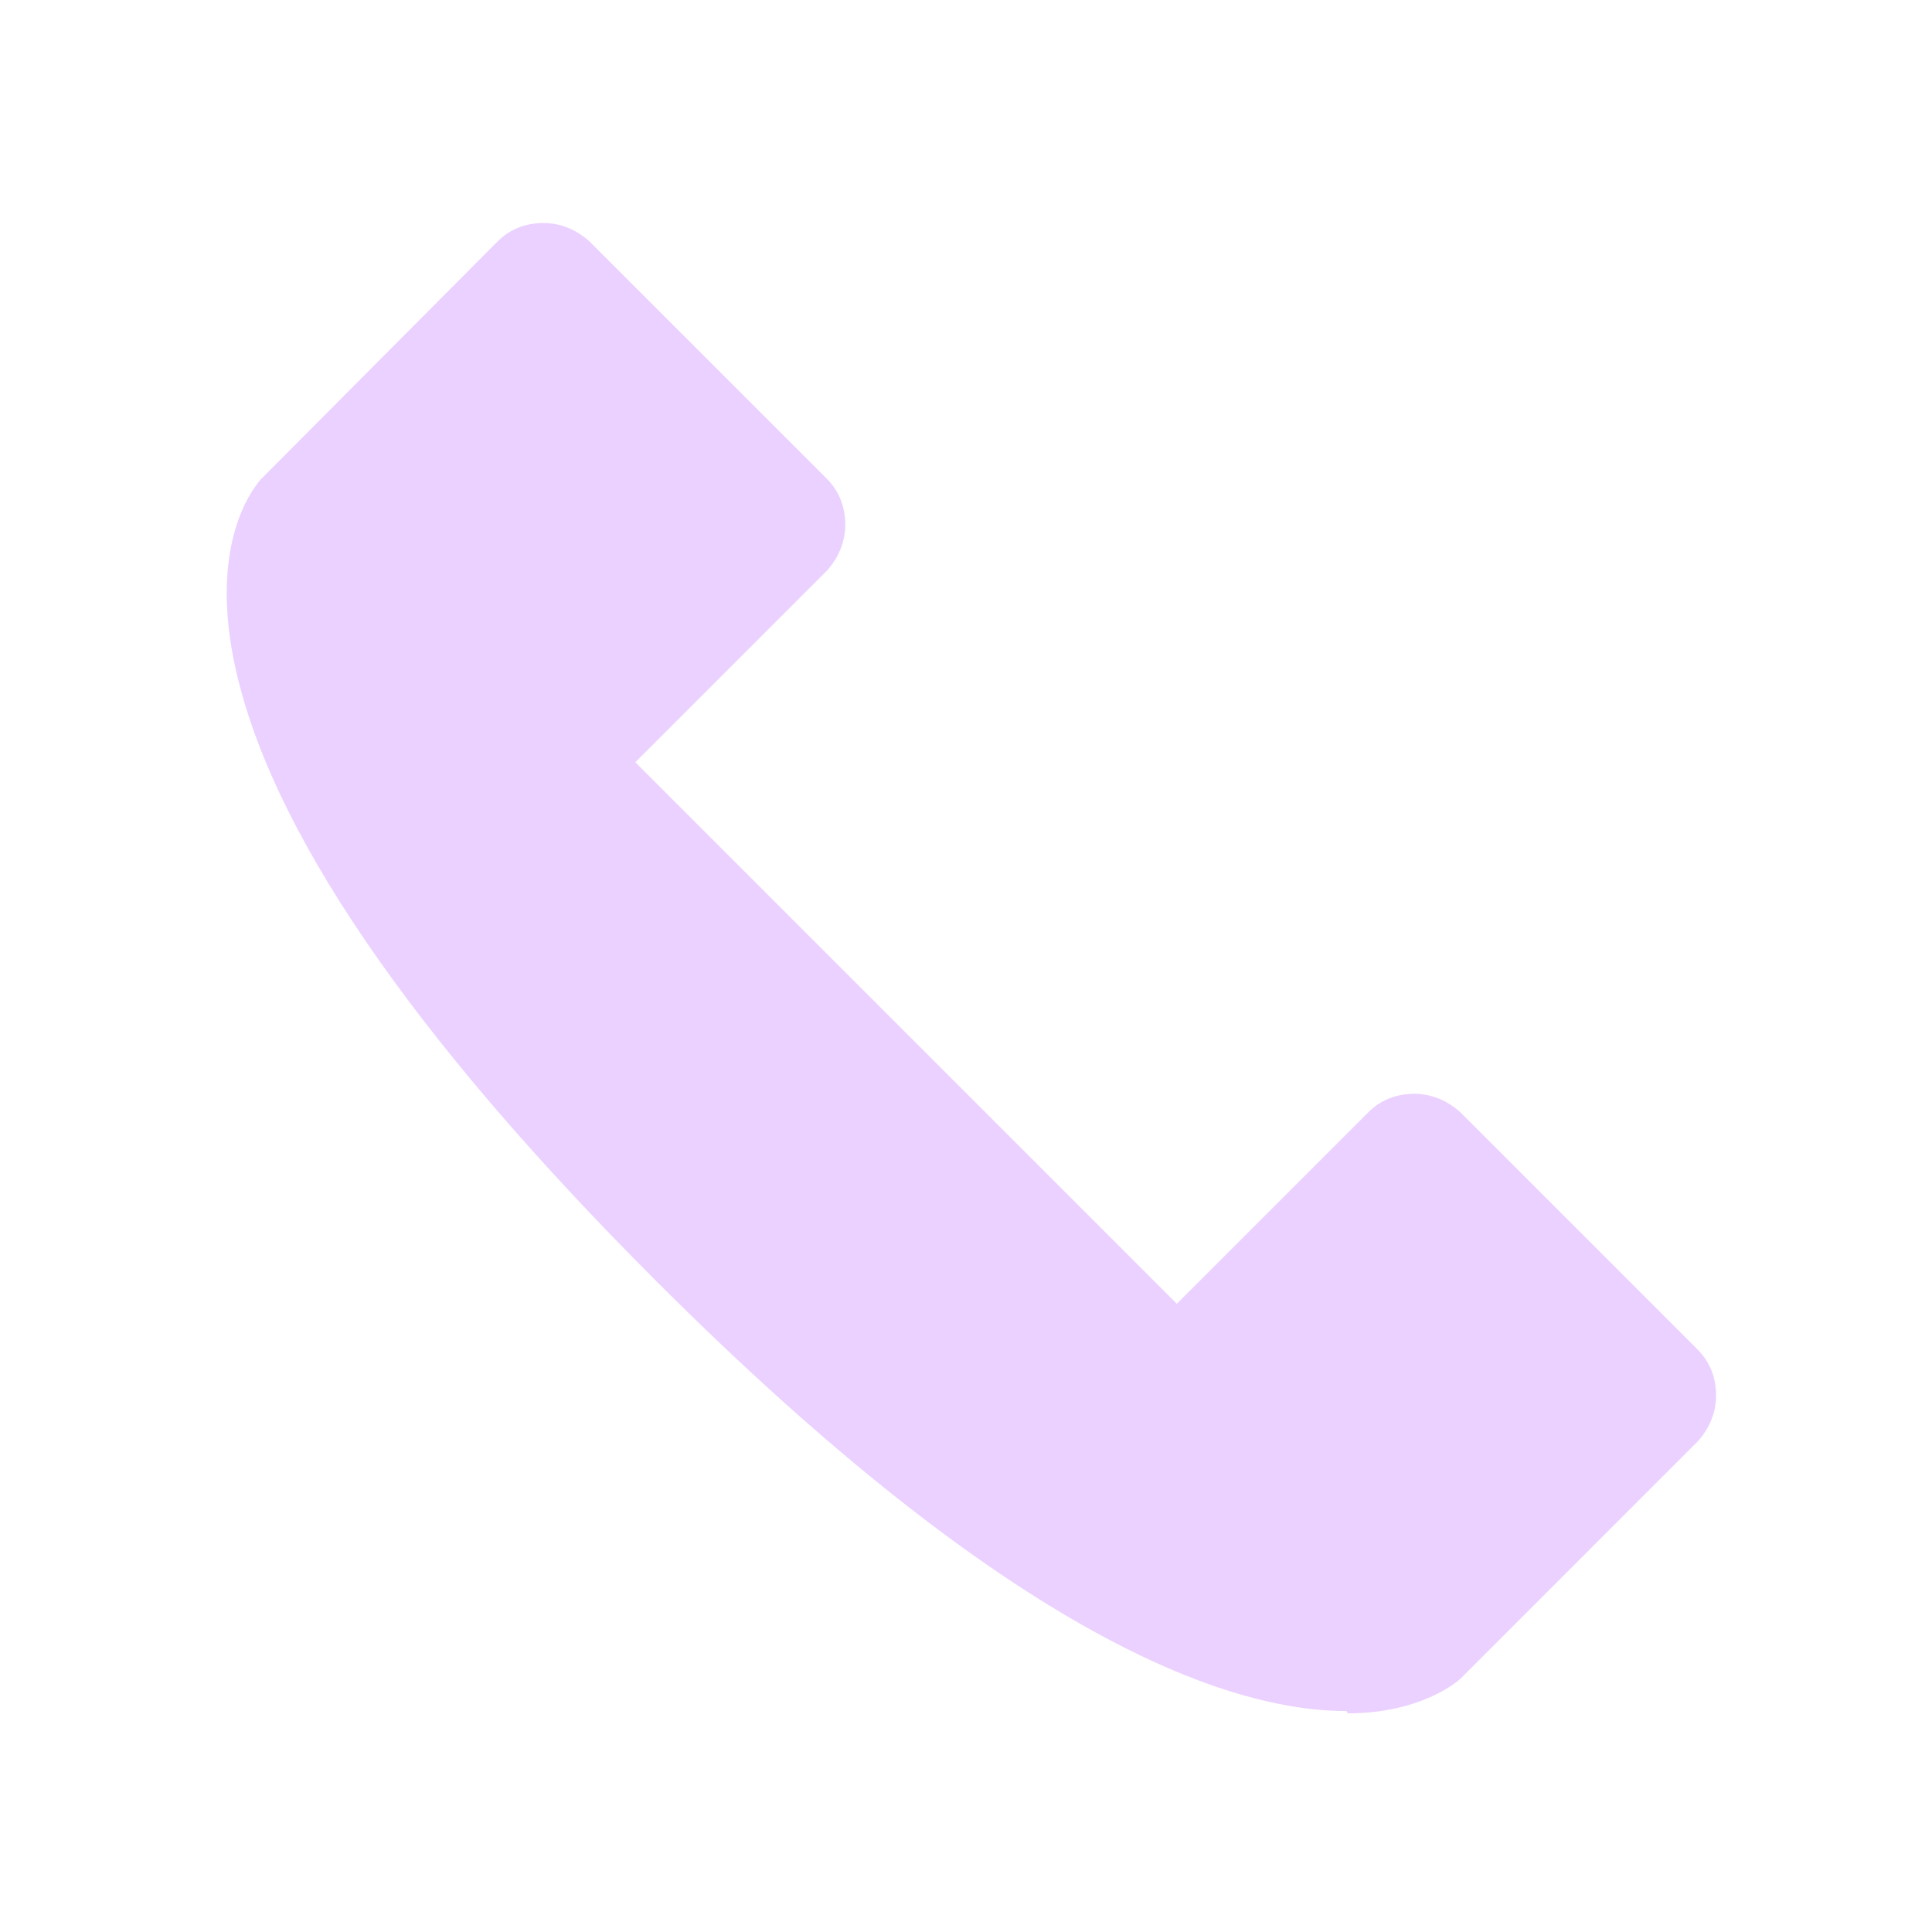
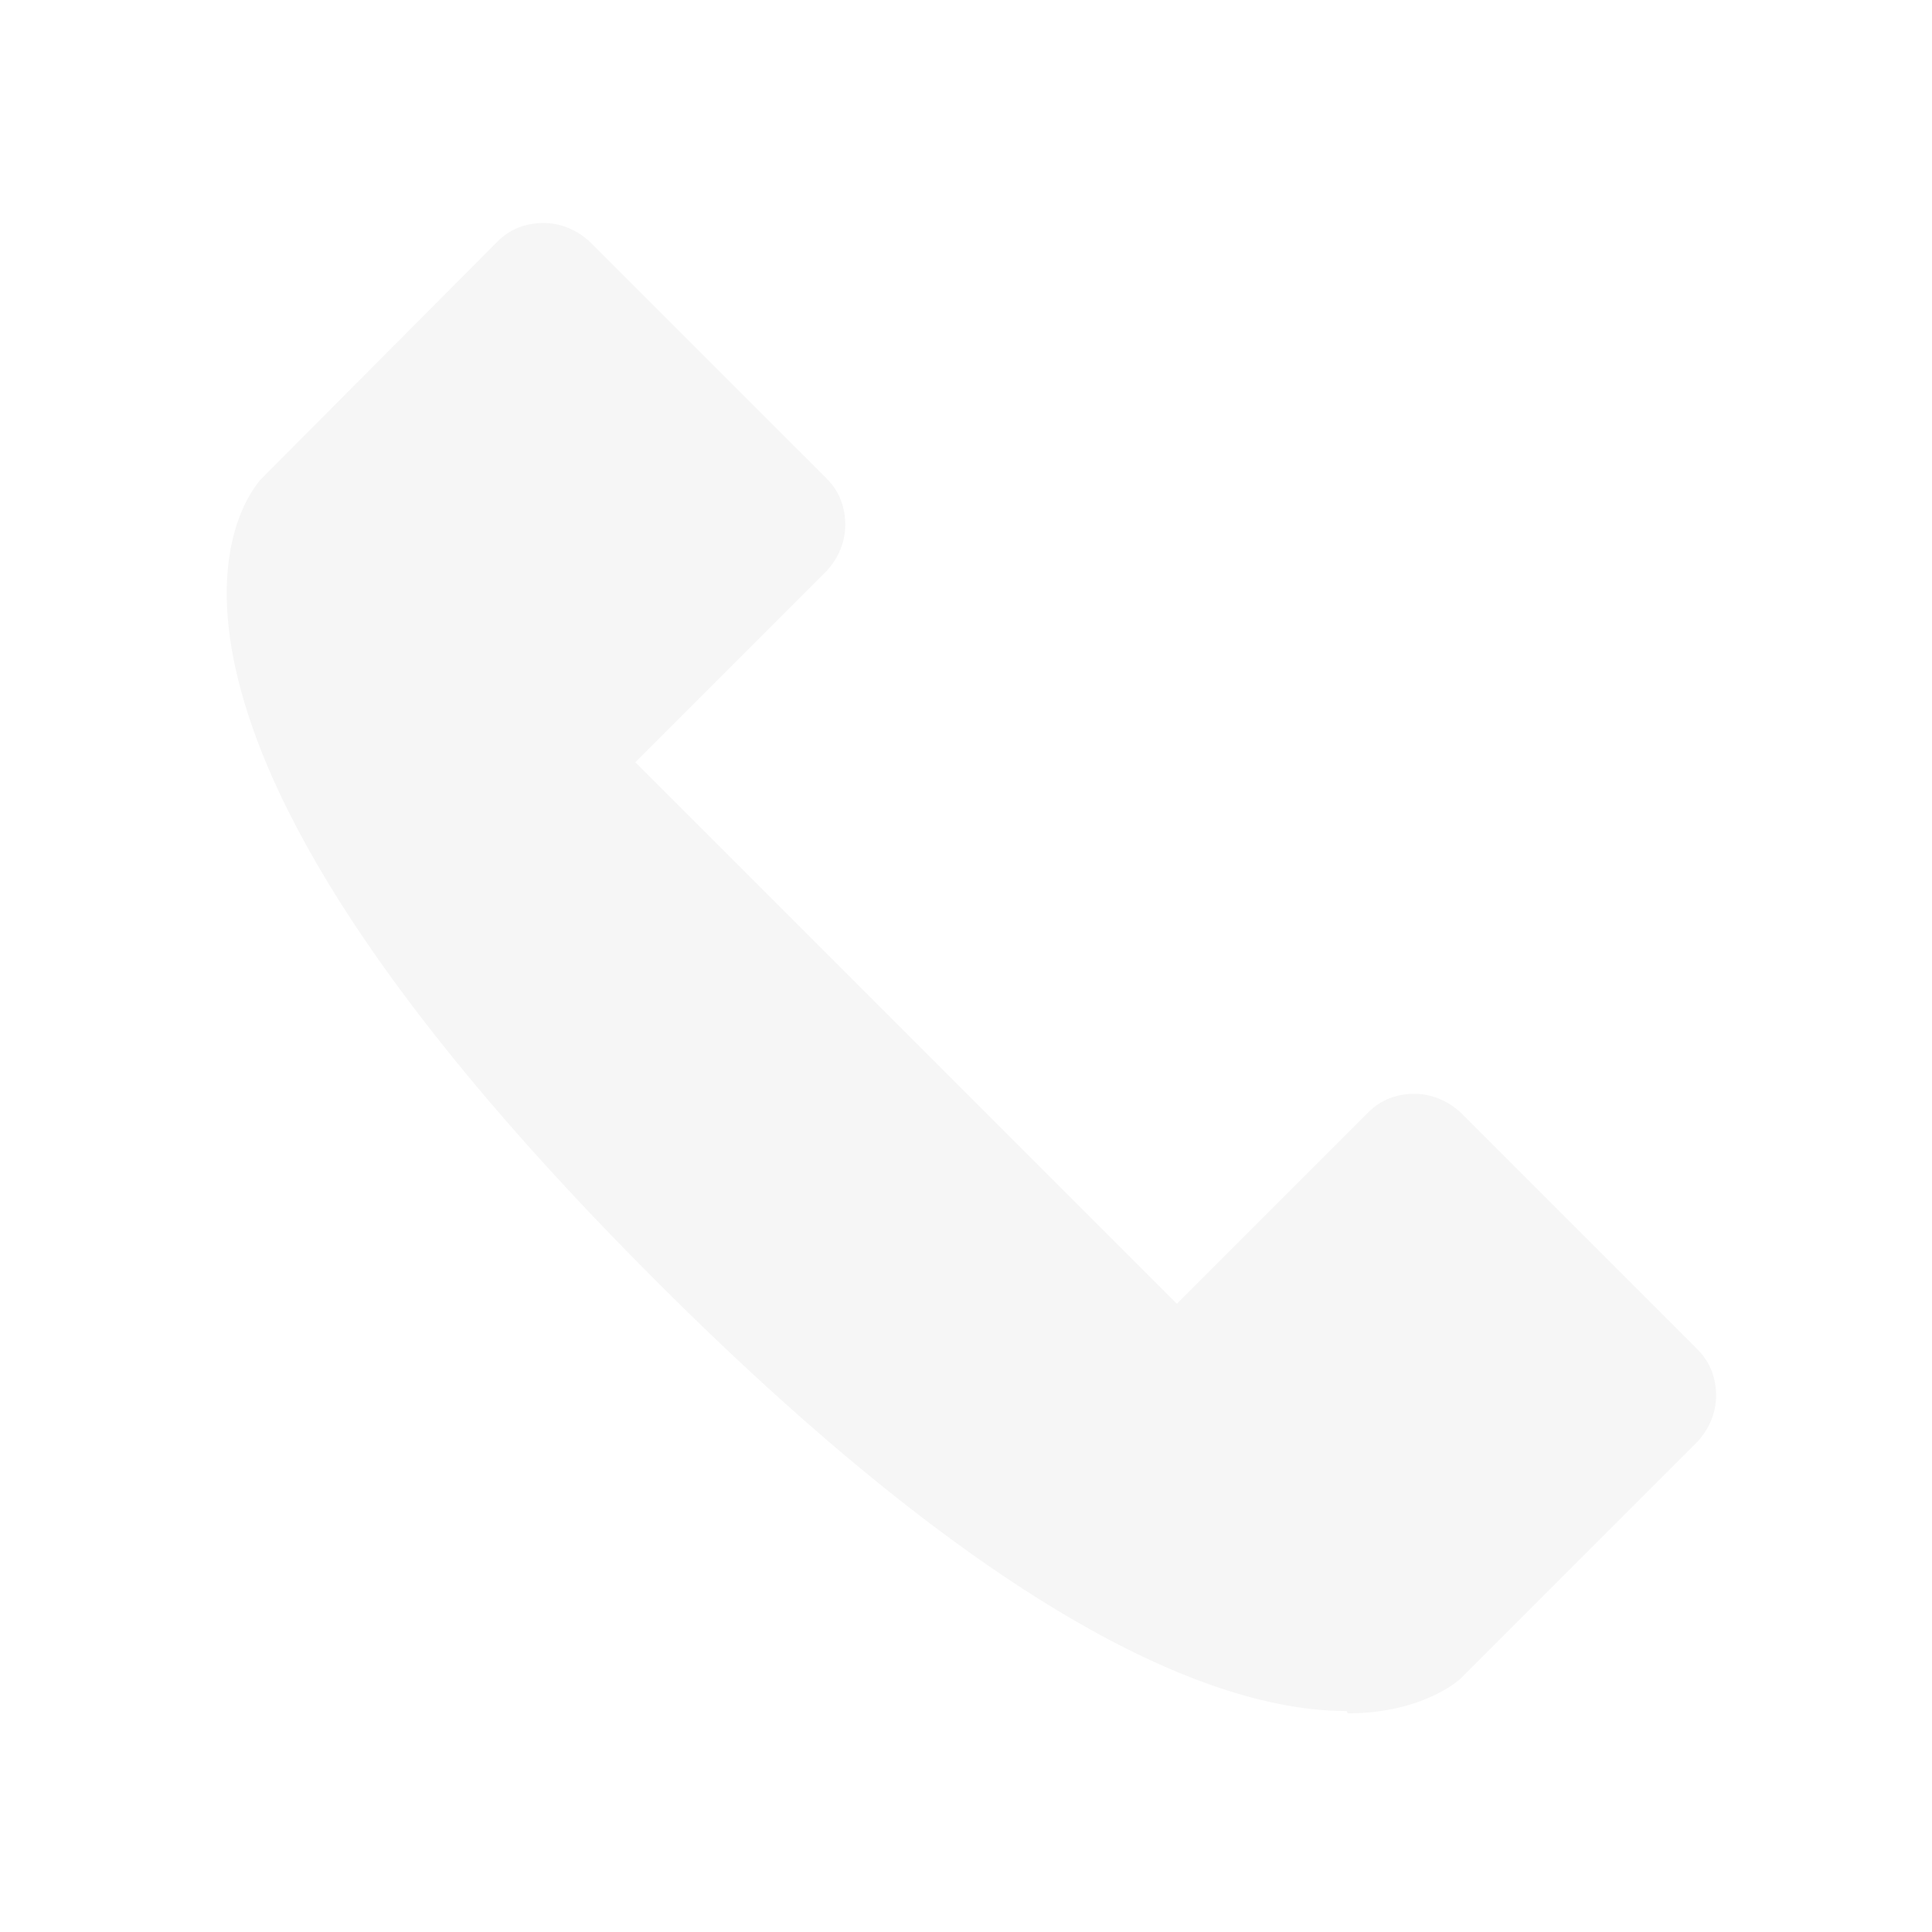
<svg xmlns="http://www.w3.org/2000/svg" width="75" height="75" viewBox="0 0 75 75" fill="none">
-   <path d="M52.276 66.423C47.645 66.423 39.271 63.528 25.465 49.721C15.889 40.145 10.366 32.039 9.075 25.626C8.095 20.727 10.055 18.723 10.099 18.634L19.319 9.37C19.808 8.88 20.432 8.657 21.1 8.657C21.768 8.657 22.392 8.924 22.881 9.37L32.101 18.589C32.591 19.079 32.813 19.703 32.813 20.371C32.813 21.039 32.546 21.662 32.101 22.152L24.663 29.59L45.685 50.612L53.123 43.174C53.612 42.684 54.236 42.461 54.904 42.461C55.572 42.461 56.196 42.729 56.686 43.174L65.905 52.393C66.395 52.883 66.618 53.507 66.618 54.175C66.618 54.843 66.35 55.466 65.905 55.956L56.686 65.176C56.686 65.176 55.26 66.512 52.321 66.512L52.276 66.423Z" fill="#EBD1FF" />
+   <path d="M52.276 66.423C47.645 66.423 39.271 63.528 25.465 49.721C15.889 40.145 10.366 32.039 9.075 25.626C8.095 20.727 10.055 18.723 10.099 18.634L19.319 9.37C19.808 8.88 20.432 8.657 21.1 8.657C21.768 8.657 22.392 8.924 22.881 9.37L32.101 18.589C32.591 19.079 32.813 19.703 32.813 20.371C32.813 21.039 32.546 21.662 32.101 22.152L24.663 29.59L45.685 50.612L53.123 43.174C53.612 42.684 54.236 42.461 54.904 42.461C55.572 42.461 56.196 42.729 56.686 43.174L65.905 52.393C66.395 52.883 66.618 53.507 66.618 54.175C66.618 54.843 66.35 55.466 65.905 55.956L56.686 65.176C56.686 65.176 55.26 66.512 52.321 66.512L52.276 66.423Z" fill="#f6f6f6" />
</svg>
